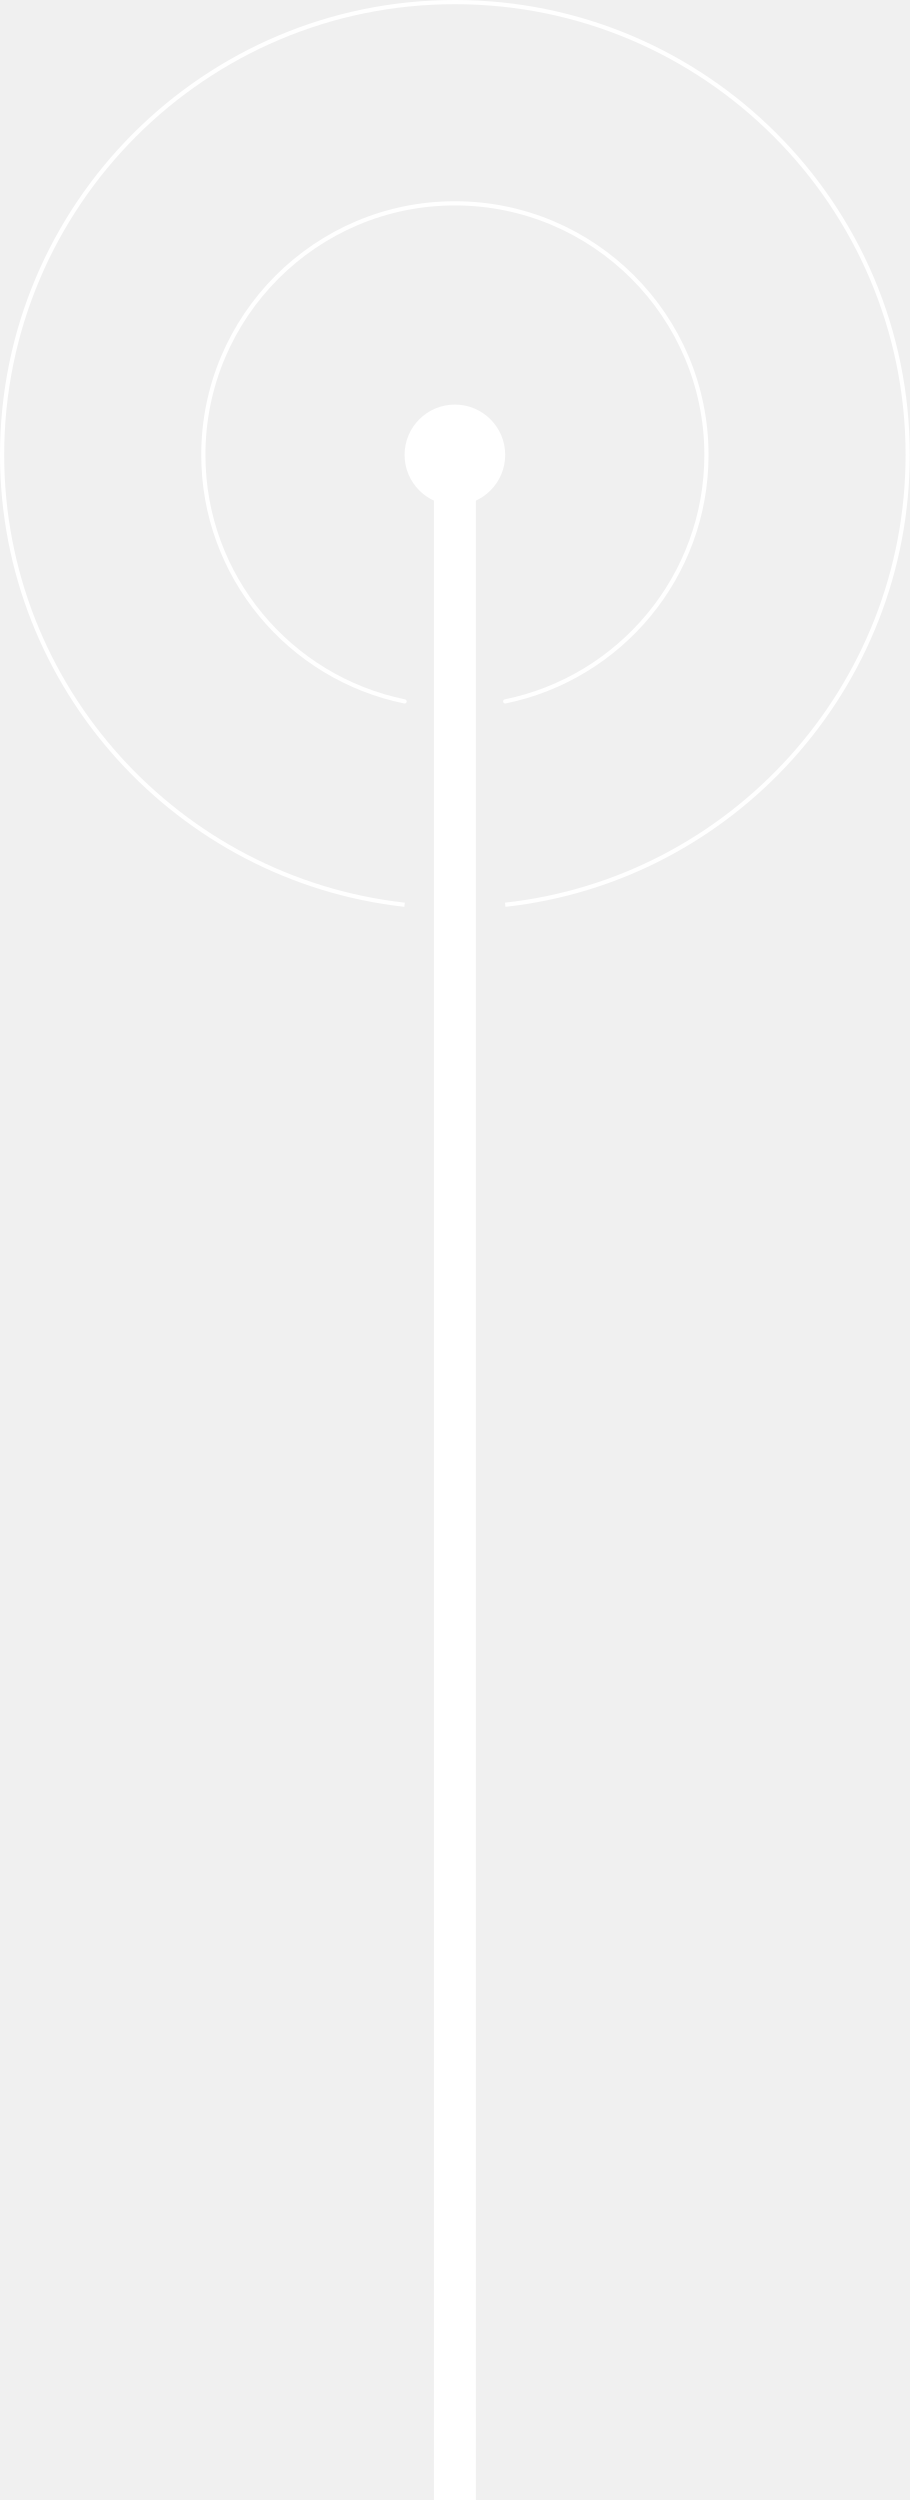
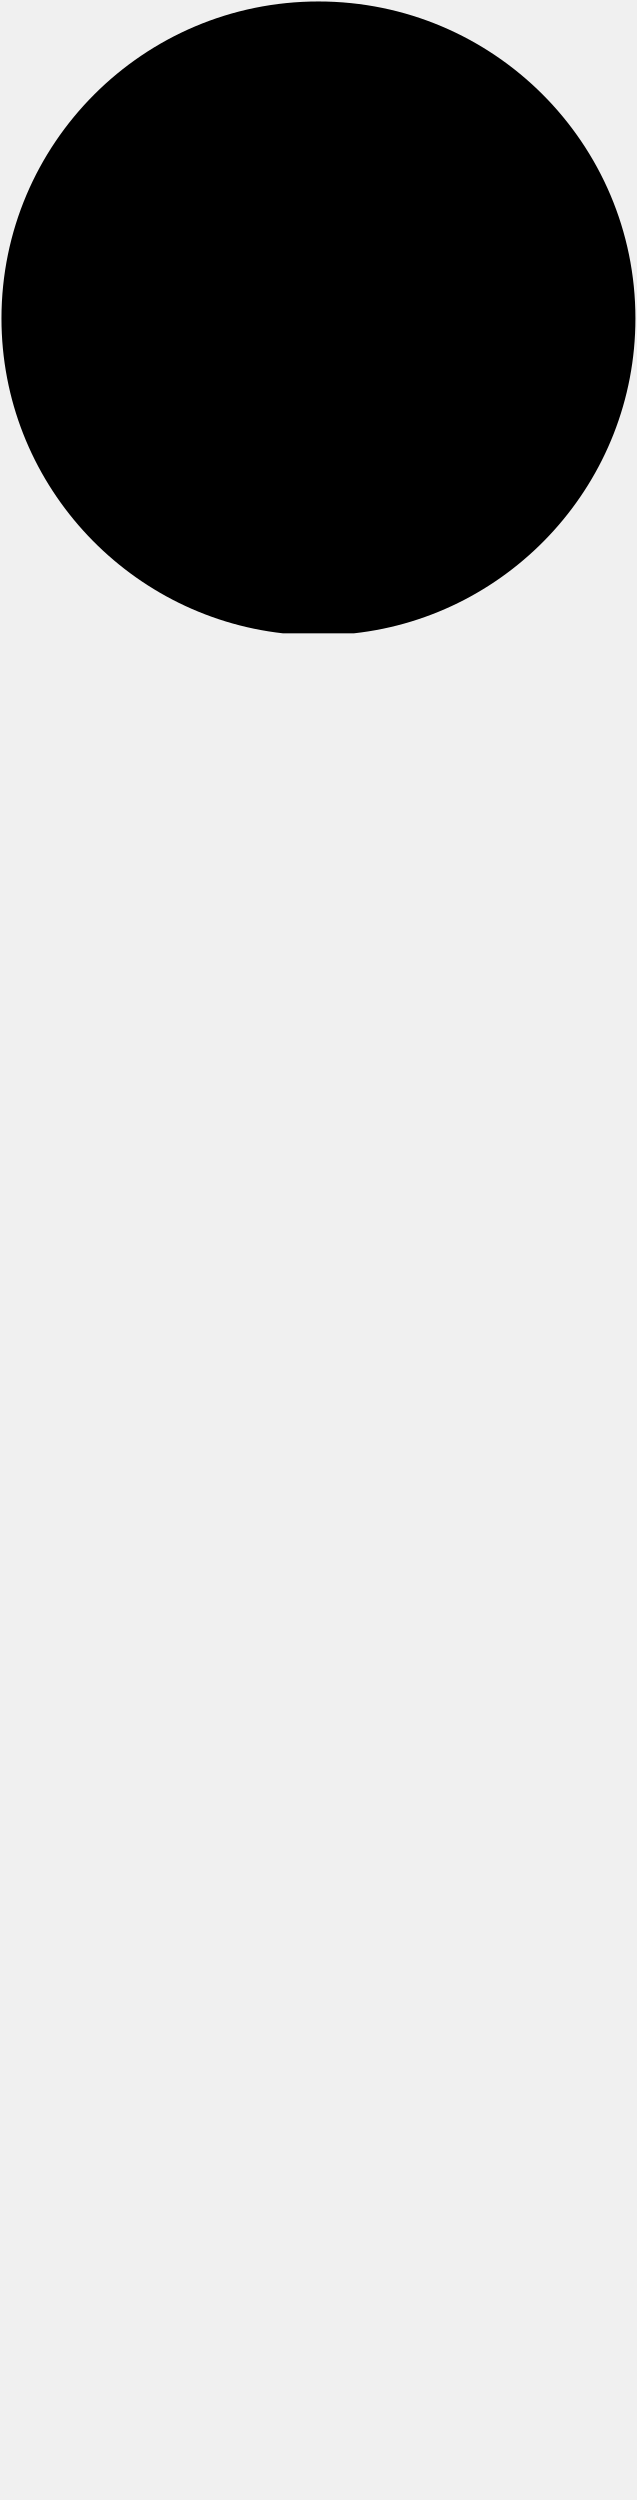
- <svg xmlns="http://www.w3.org/2000/svg" id="section-one-art" viewBox="0 0 217 596.3">
-   <style>.st0{fill:none;stroke:#fff;stroke-miterlimit:10}.st1{fill:#fff}.st2,.st3{fill:none;stroke:#fff;stroke-miterlimit:10}.st2{stroke-width:10}.st3{stroke-linecap:round}</style>
-   <path class="st0" d="M96.5 215.8c-53.9-6-96-51.8-96-107.3C.5 48.9 48.9.5 108.5.5s108 48.4 108 108c0 55.5-42.1 101.4-96 107.3" />
-   <circle class="st1" cx="108.5" cy="108.5" r="12" />
-   <path class="st2" d="M108.5 112.3v484" />
-   <path id="scroll-line" d="M108.5 112.3v484" stroke-dasharray="484" stroke-dashoffset="484" fill="none" stroke="#393839" stroke-miterlimit="10" stroke-width="10" />
-   <path class="st3" d="M120.5 167.3c27.4-5.6 48-29.8 48-58.8 0-33.1-26.9-60-60-60s-60 26.9-60 60c0 29 20.6 53.2 48 58.8" />
+ <svg xmlns="http://www.w3.org/2000/svg" id="section-one-art" viewBox="0 0 217 851.8">
+   <path class="radial-one" d="M96.5 215.8c-53.9-6-96-51.8-96-107.3C.5 48.9 48.9.5 108.5.5s108 48.4 108 108c0 55.5-42.1 101.4-96 107.3" />
+   <circle class="dot-background" cx="108.5" cy="108.5" r="12" />
+   <path class="line-background" d="M108.5 112.3v739.5" />
+   <path id="scroll-line" d="M108.5 112.3v739.5" />
+   <path class="radial-two" d="M120.5 167.3c27.4-5.6 48-29.8 48-58.8 0-33.1-26.9-60-60-60s-60 26.9-60 60c0 29 20.6 53.2 48 58.8" />
</svg>
